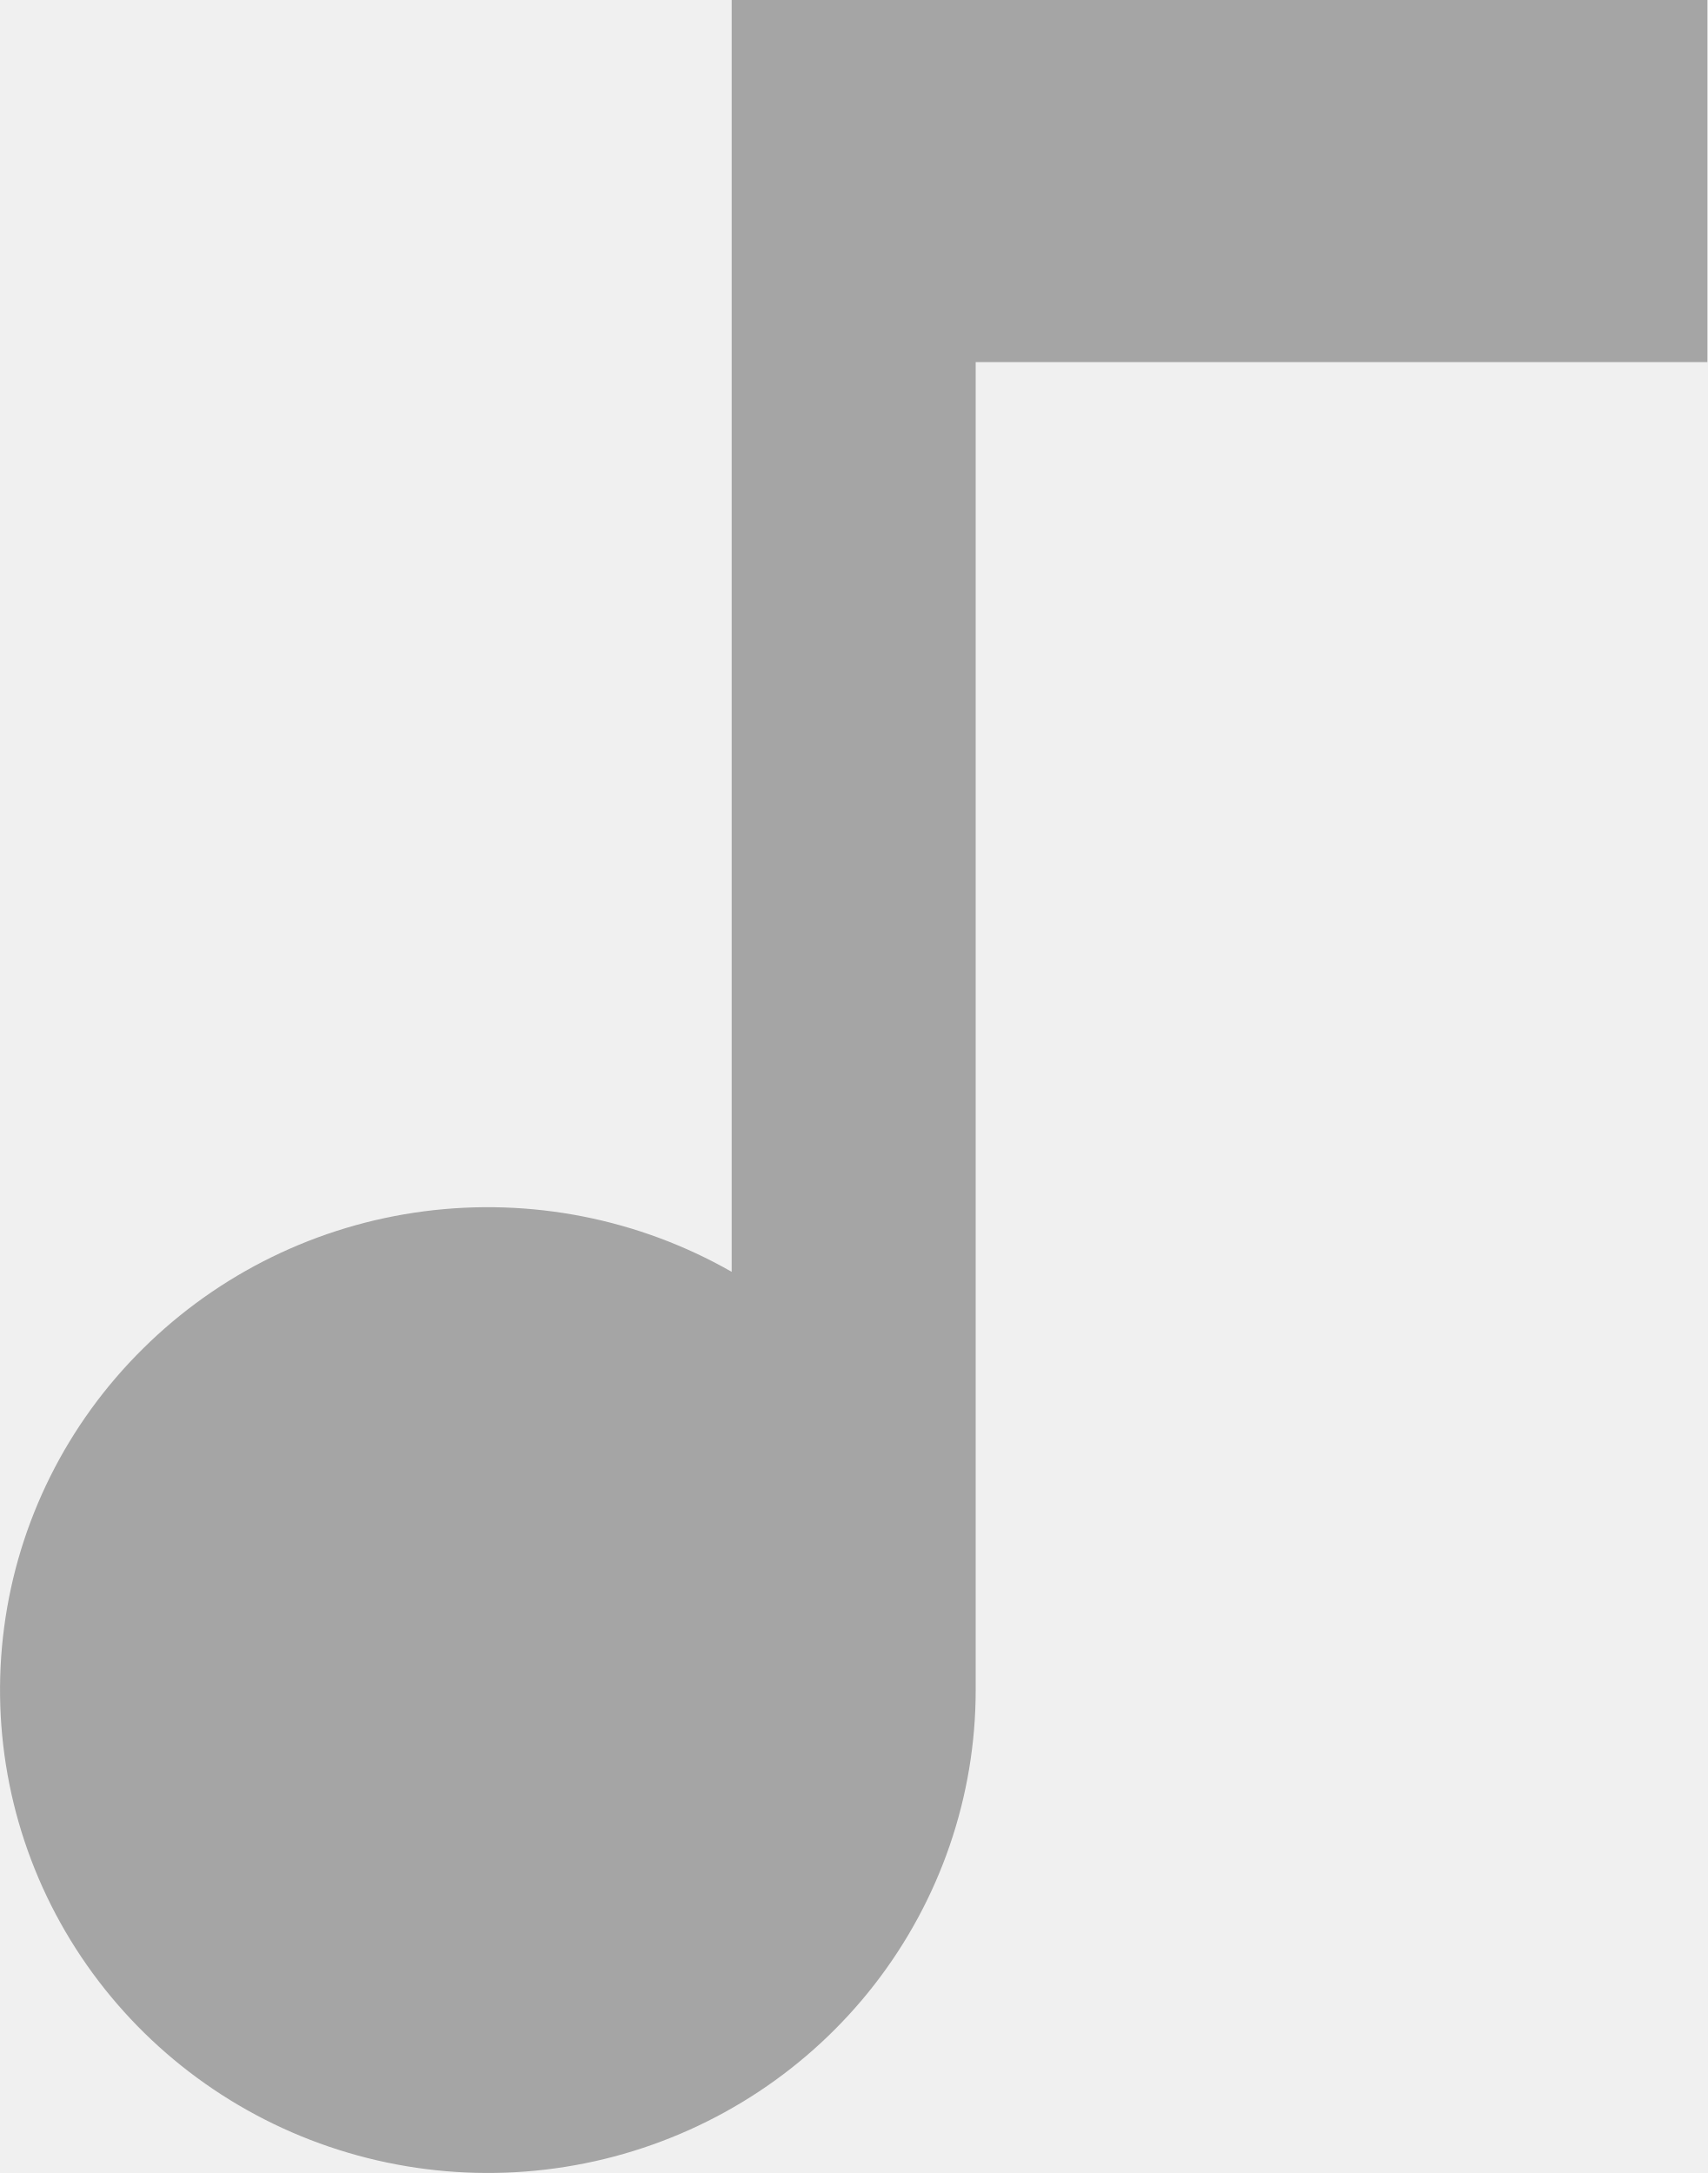
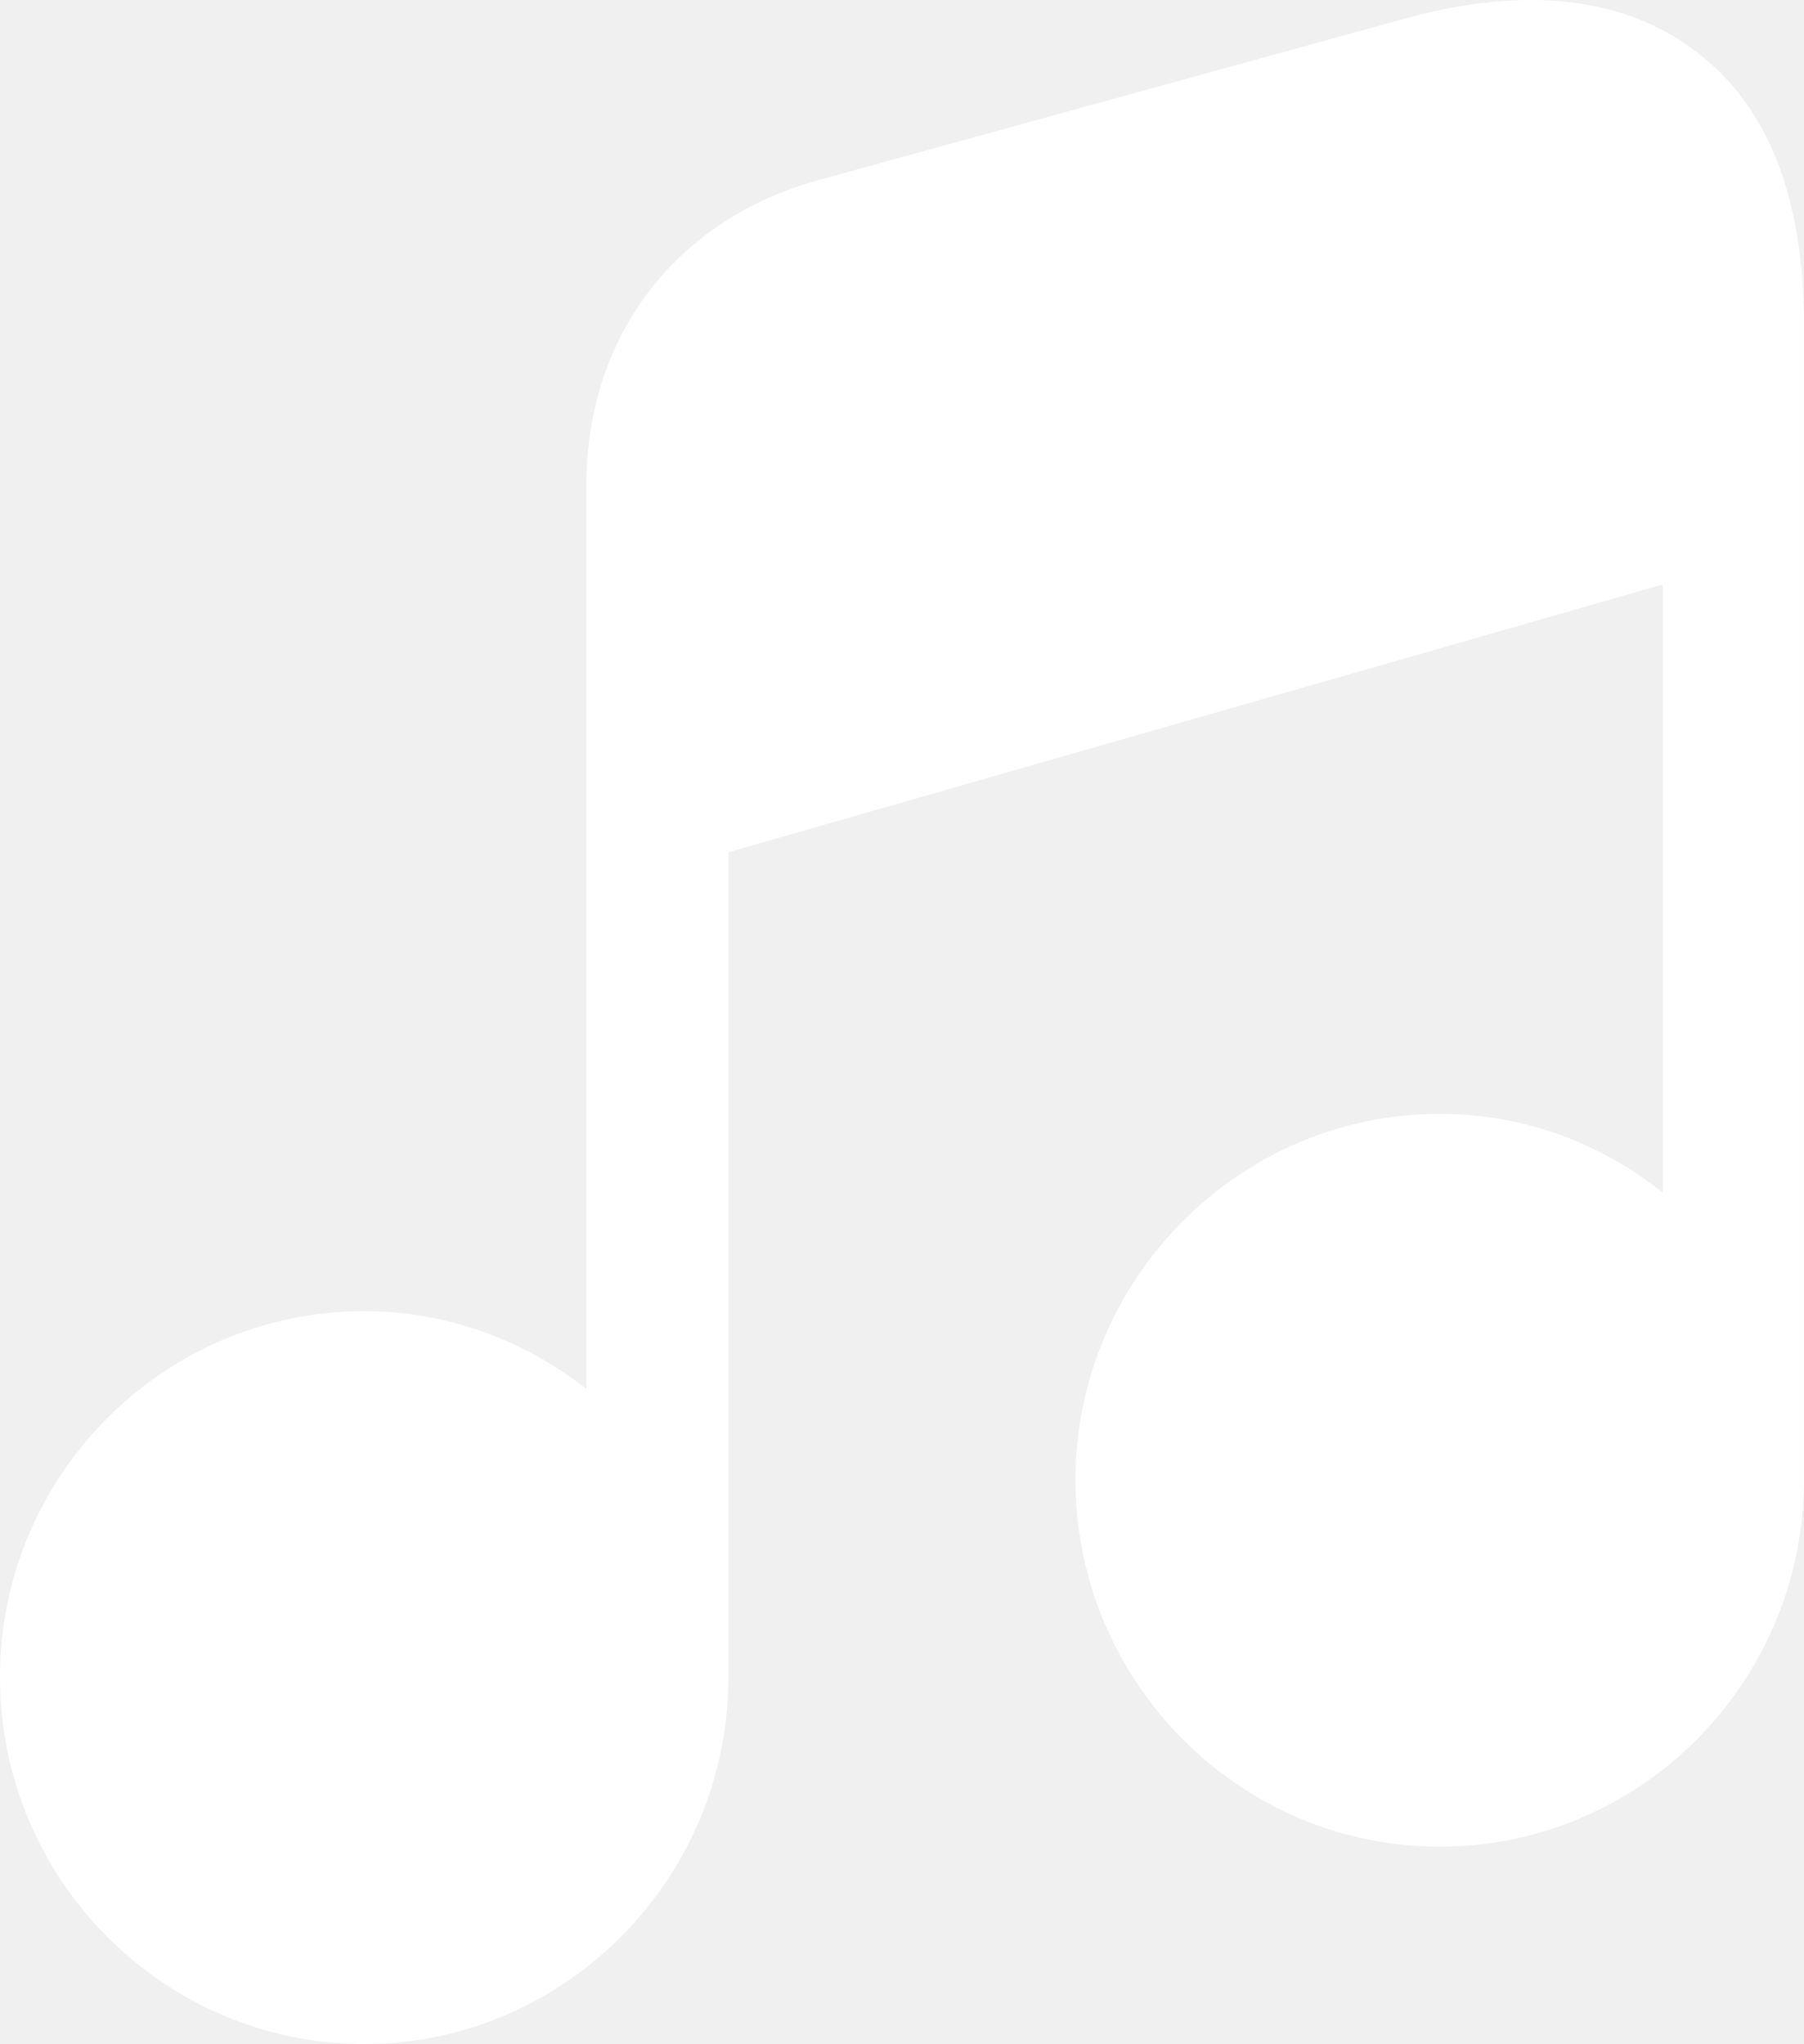
- <svg xmlns="http://www.w3.org/2000/svg" width="11" height="14" viewBox="0 0 11 14" fill="none">
-   <path d="M4.714 8.194V0H11V2.333H6.286V10.889C6.286 11.574 6.057 12.24 5.636 12.783C5.215 13.326 4.624 13.717 3.956 13.894C3.288 14.071 2.579 14.025 1.94 13.763C1.301 13.501 0.767 13.037 0.421 12.444C0.075 11.851 -0.063 11.161 0.027 10.482C0.117 9.803 0.431 9.173 0.921 8.689C1.41 8.204 2.047 7.893 2.733 7.804C3.419 7.715 4.115 7.852 4.714 8.194Z" fill="#A5A5A5" />
+ <svg xmlns="http://www.w3.org/2000/svg" width="15" height="17" viewBox="0 0 15 17" fill="none">
+   <path d="M15 2.702V12.308C15 13.991 13.642 15.359 11.971 15.359C10.309 15.359 8.943 13.991 8.943 12.308C8.943 10.633 10.309 9.264 11.971 9.264C12.68 9.264 13.313 9.511 13.827 9.919V4.861L6.057 7.088V13.948C6.057 15.631 4.691 17 3.029 17C1.358 17 0 15.631 0 13.948C0 12.274 1.358 10.905 3.029 10.905C3.729 10.905 4.362 11.152 4.876 11.551V4.037C4.876 2.787 5.627 1.818 6.817 1.495L11.693 0.152C12.68 -0.12 13.515 -0.027 14.106 0.432C14.705 0.883 15 1.648 15 2.702Z" fill="white" />
</svg>
